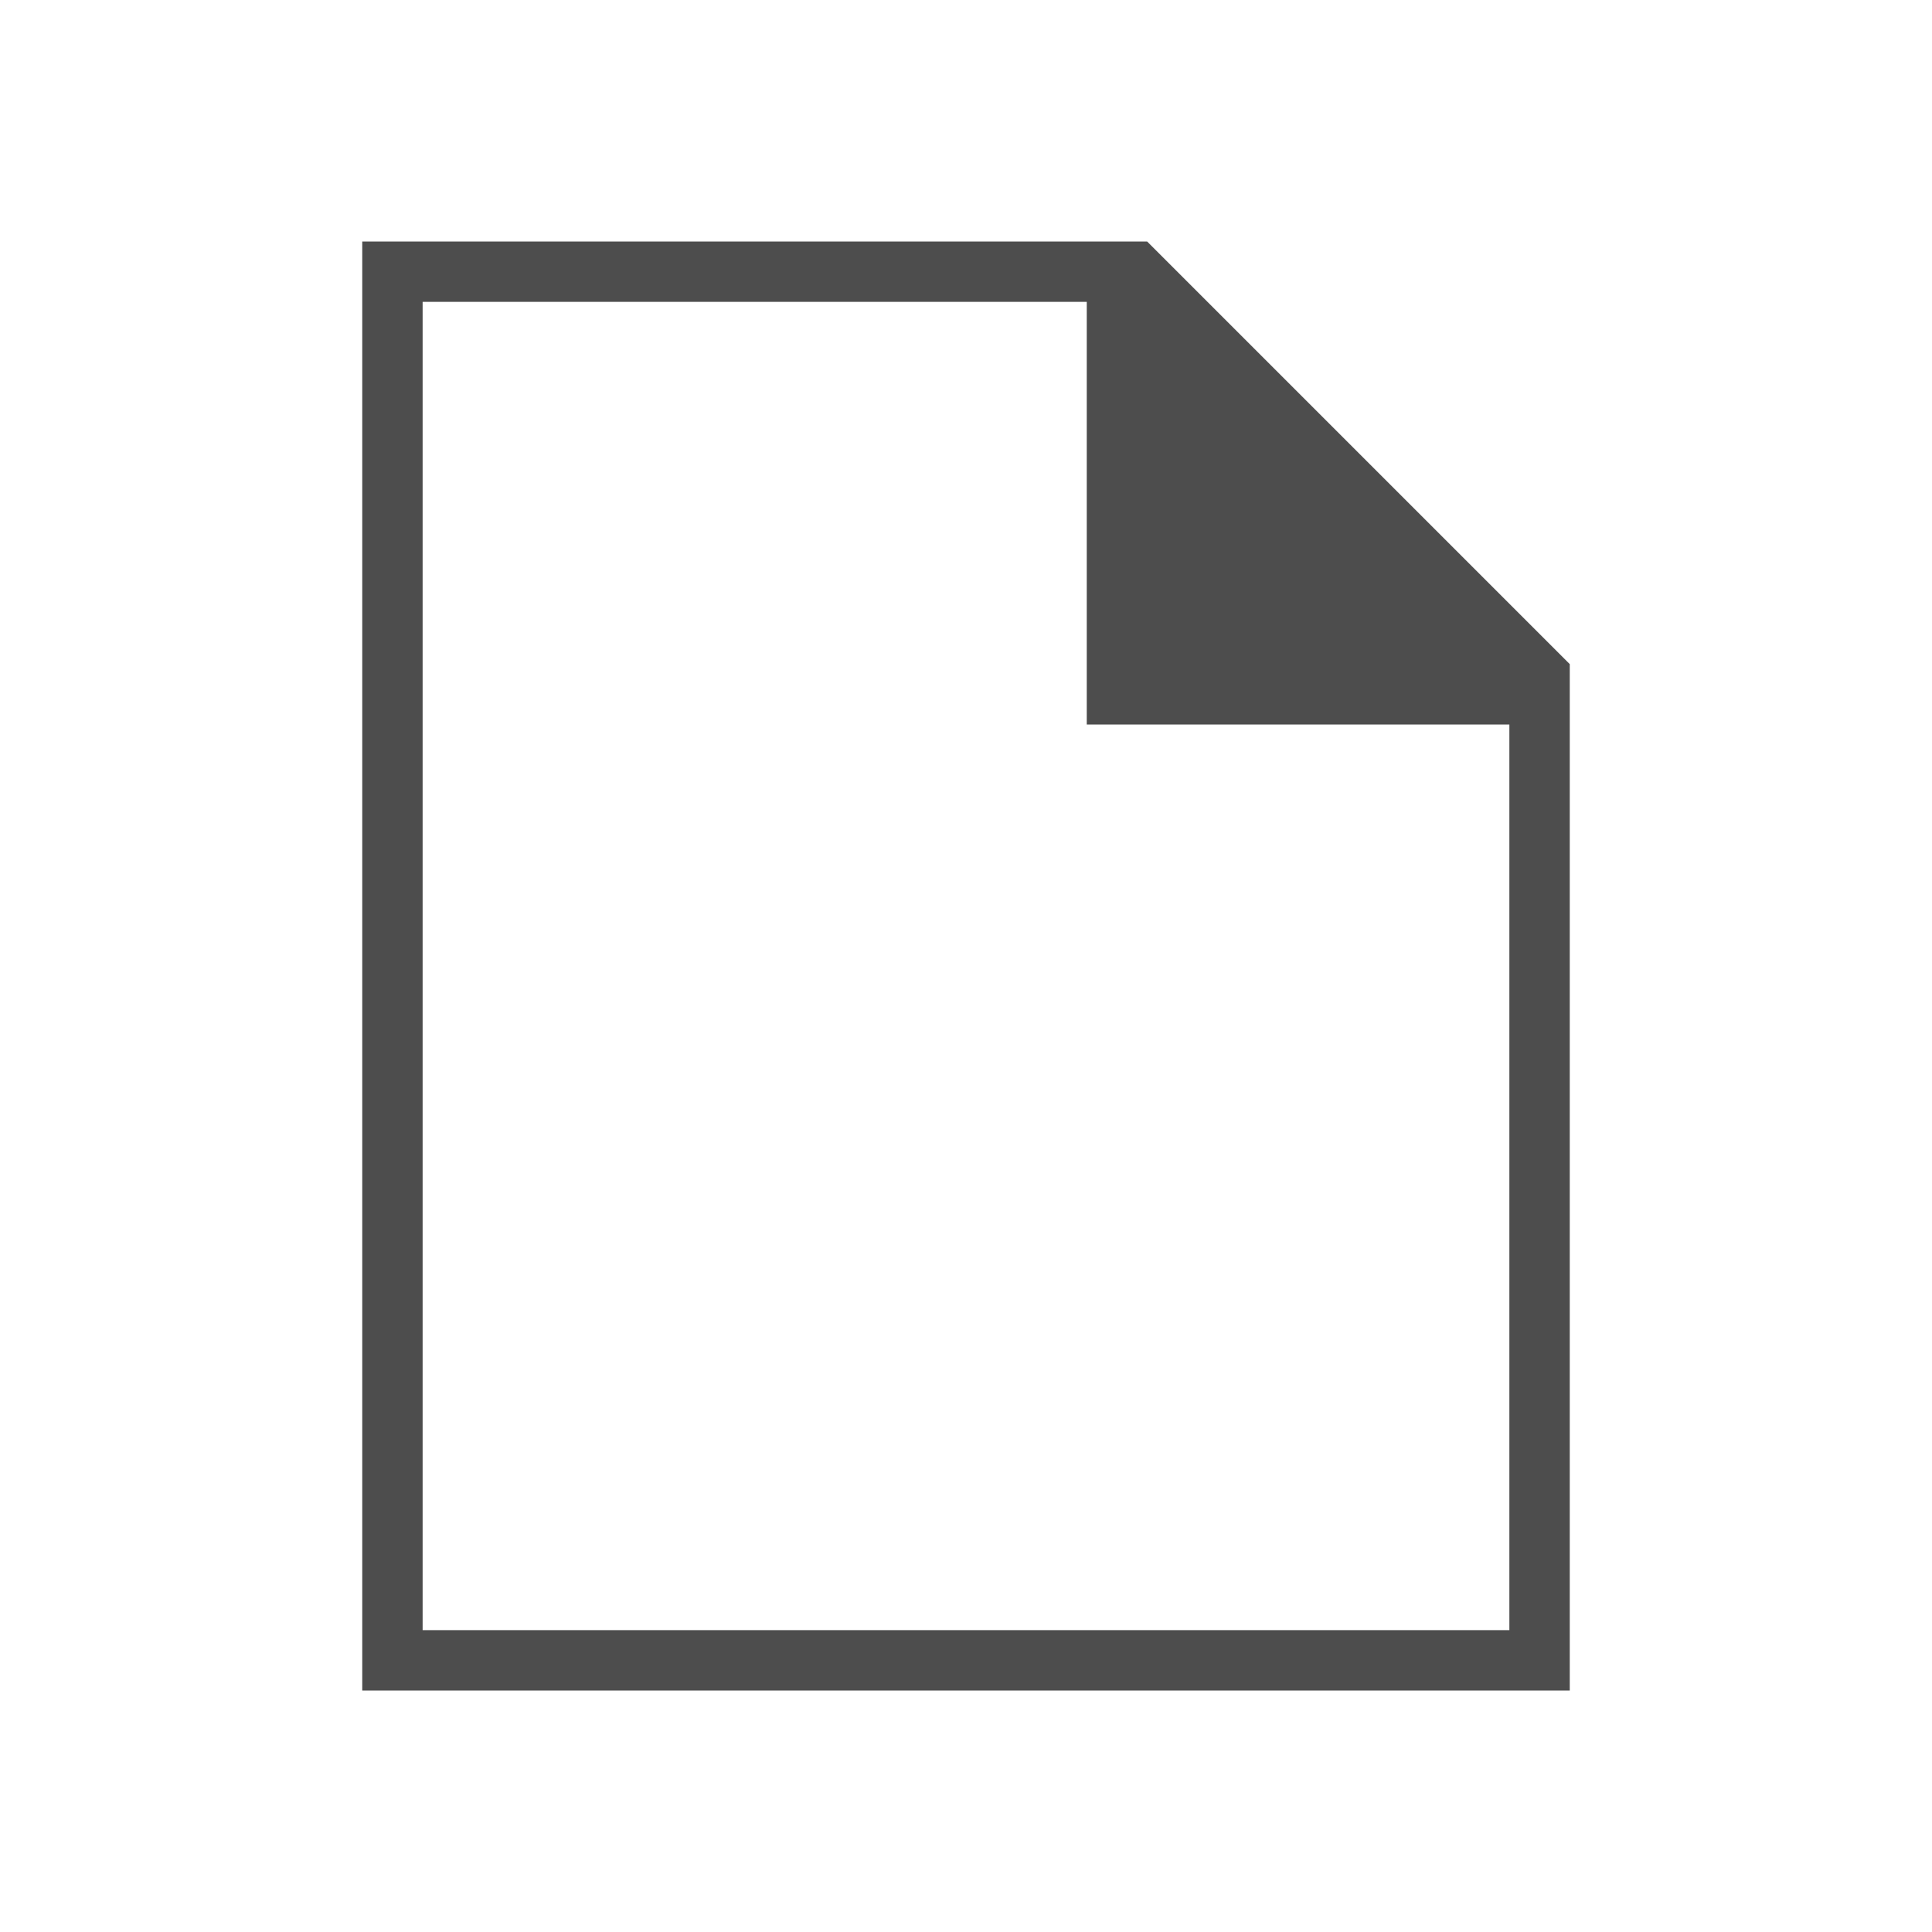
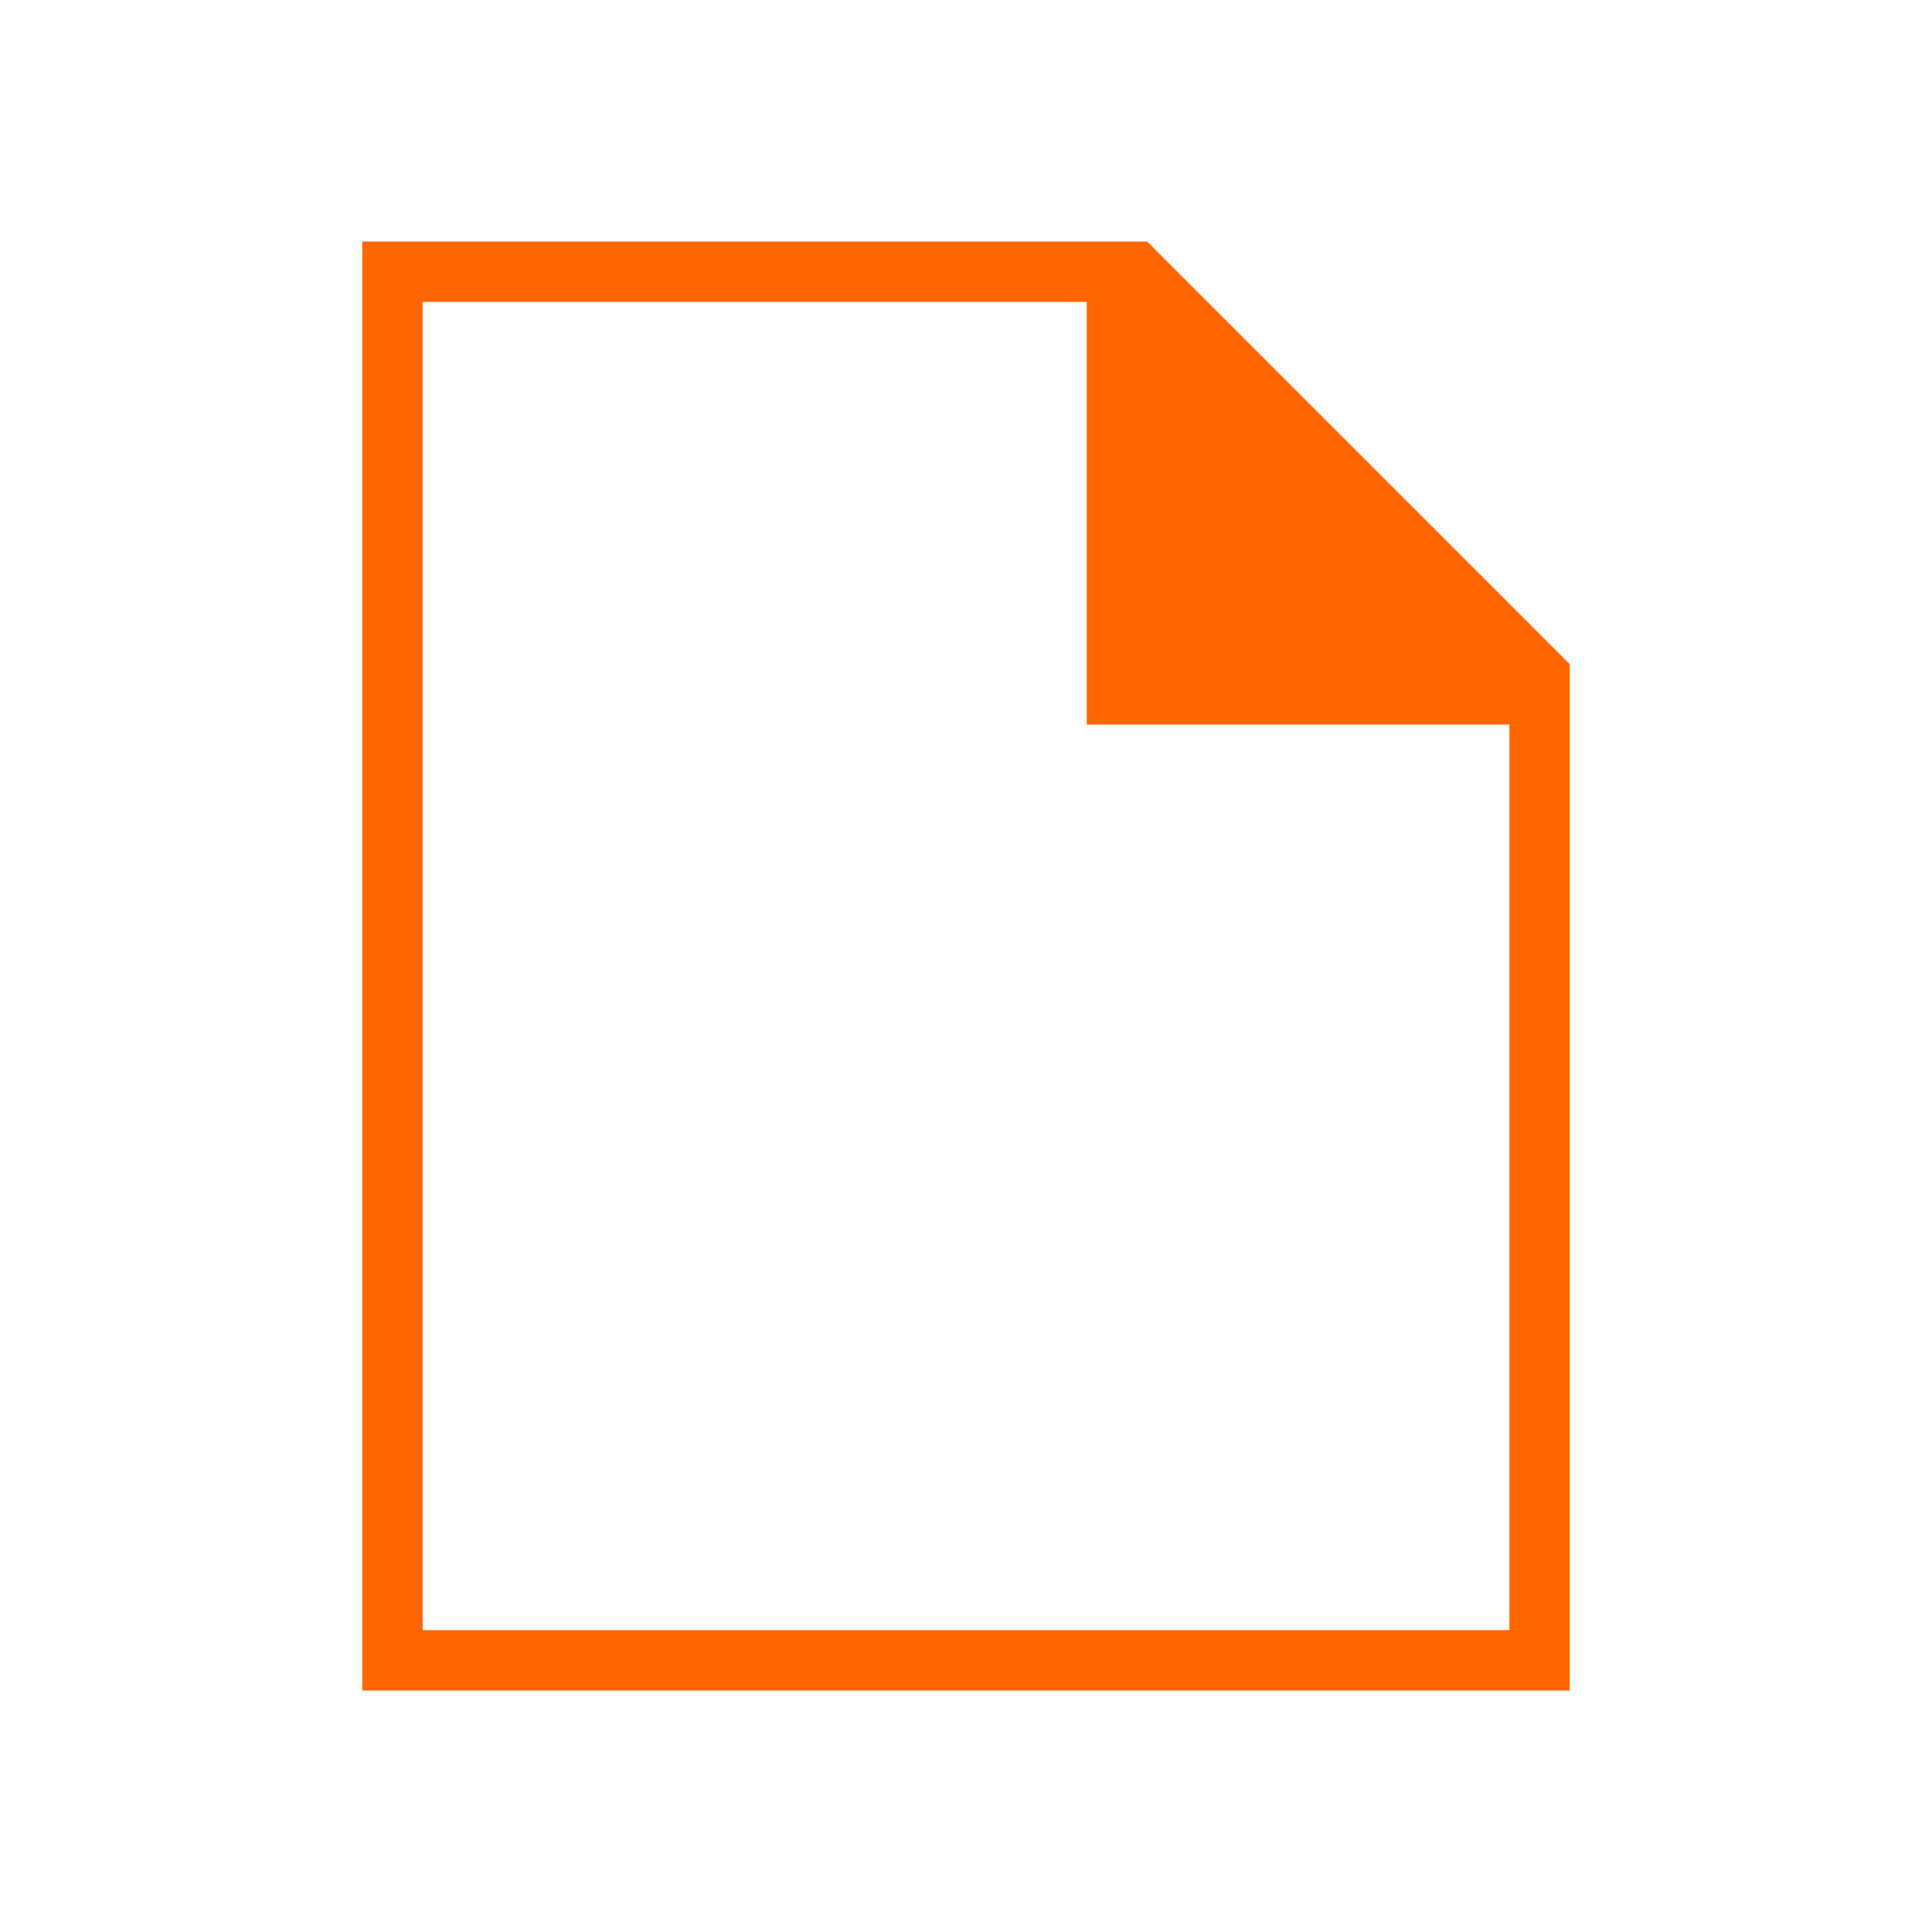
- <svg xmlns="http://www.w3.org/2000/svg" viewBox="0 0 32 32">
+ <svg xmlns="http://www.w3.org/2000/svg" viewBox="0 0 32 32" id="svg2" version="1.1">
  <defs id="defs3051">
    <style type="text/css" id="current-color-scheme">
      .ColorScheme-Text {
        color:#4d4d4d;
      }
      </style>
  </defs>
-   <path style="fill:currentColor;fill-opacity:1;stroke:none" d="m6 4v24h20v-17l-7-7h-1zm1 1h11v7h7v15h-18z" class="ColorScheme-Text" />
+   <path style="fill:#ff6600;fill-opacity:1;stroke:none" d="m6 4v24h20v-17l-7-7h-1zm1 1h11v7h7v15h-18z" class="ColorScheme-Text" id="path6" />
</svg>
